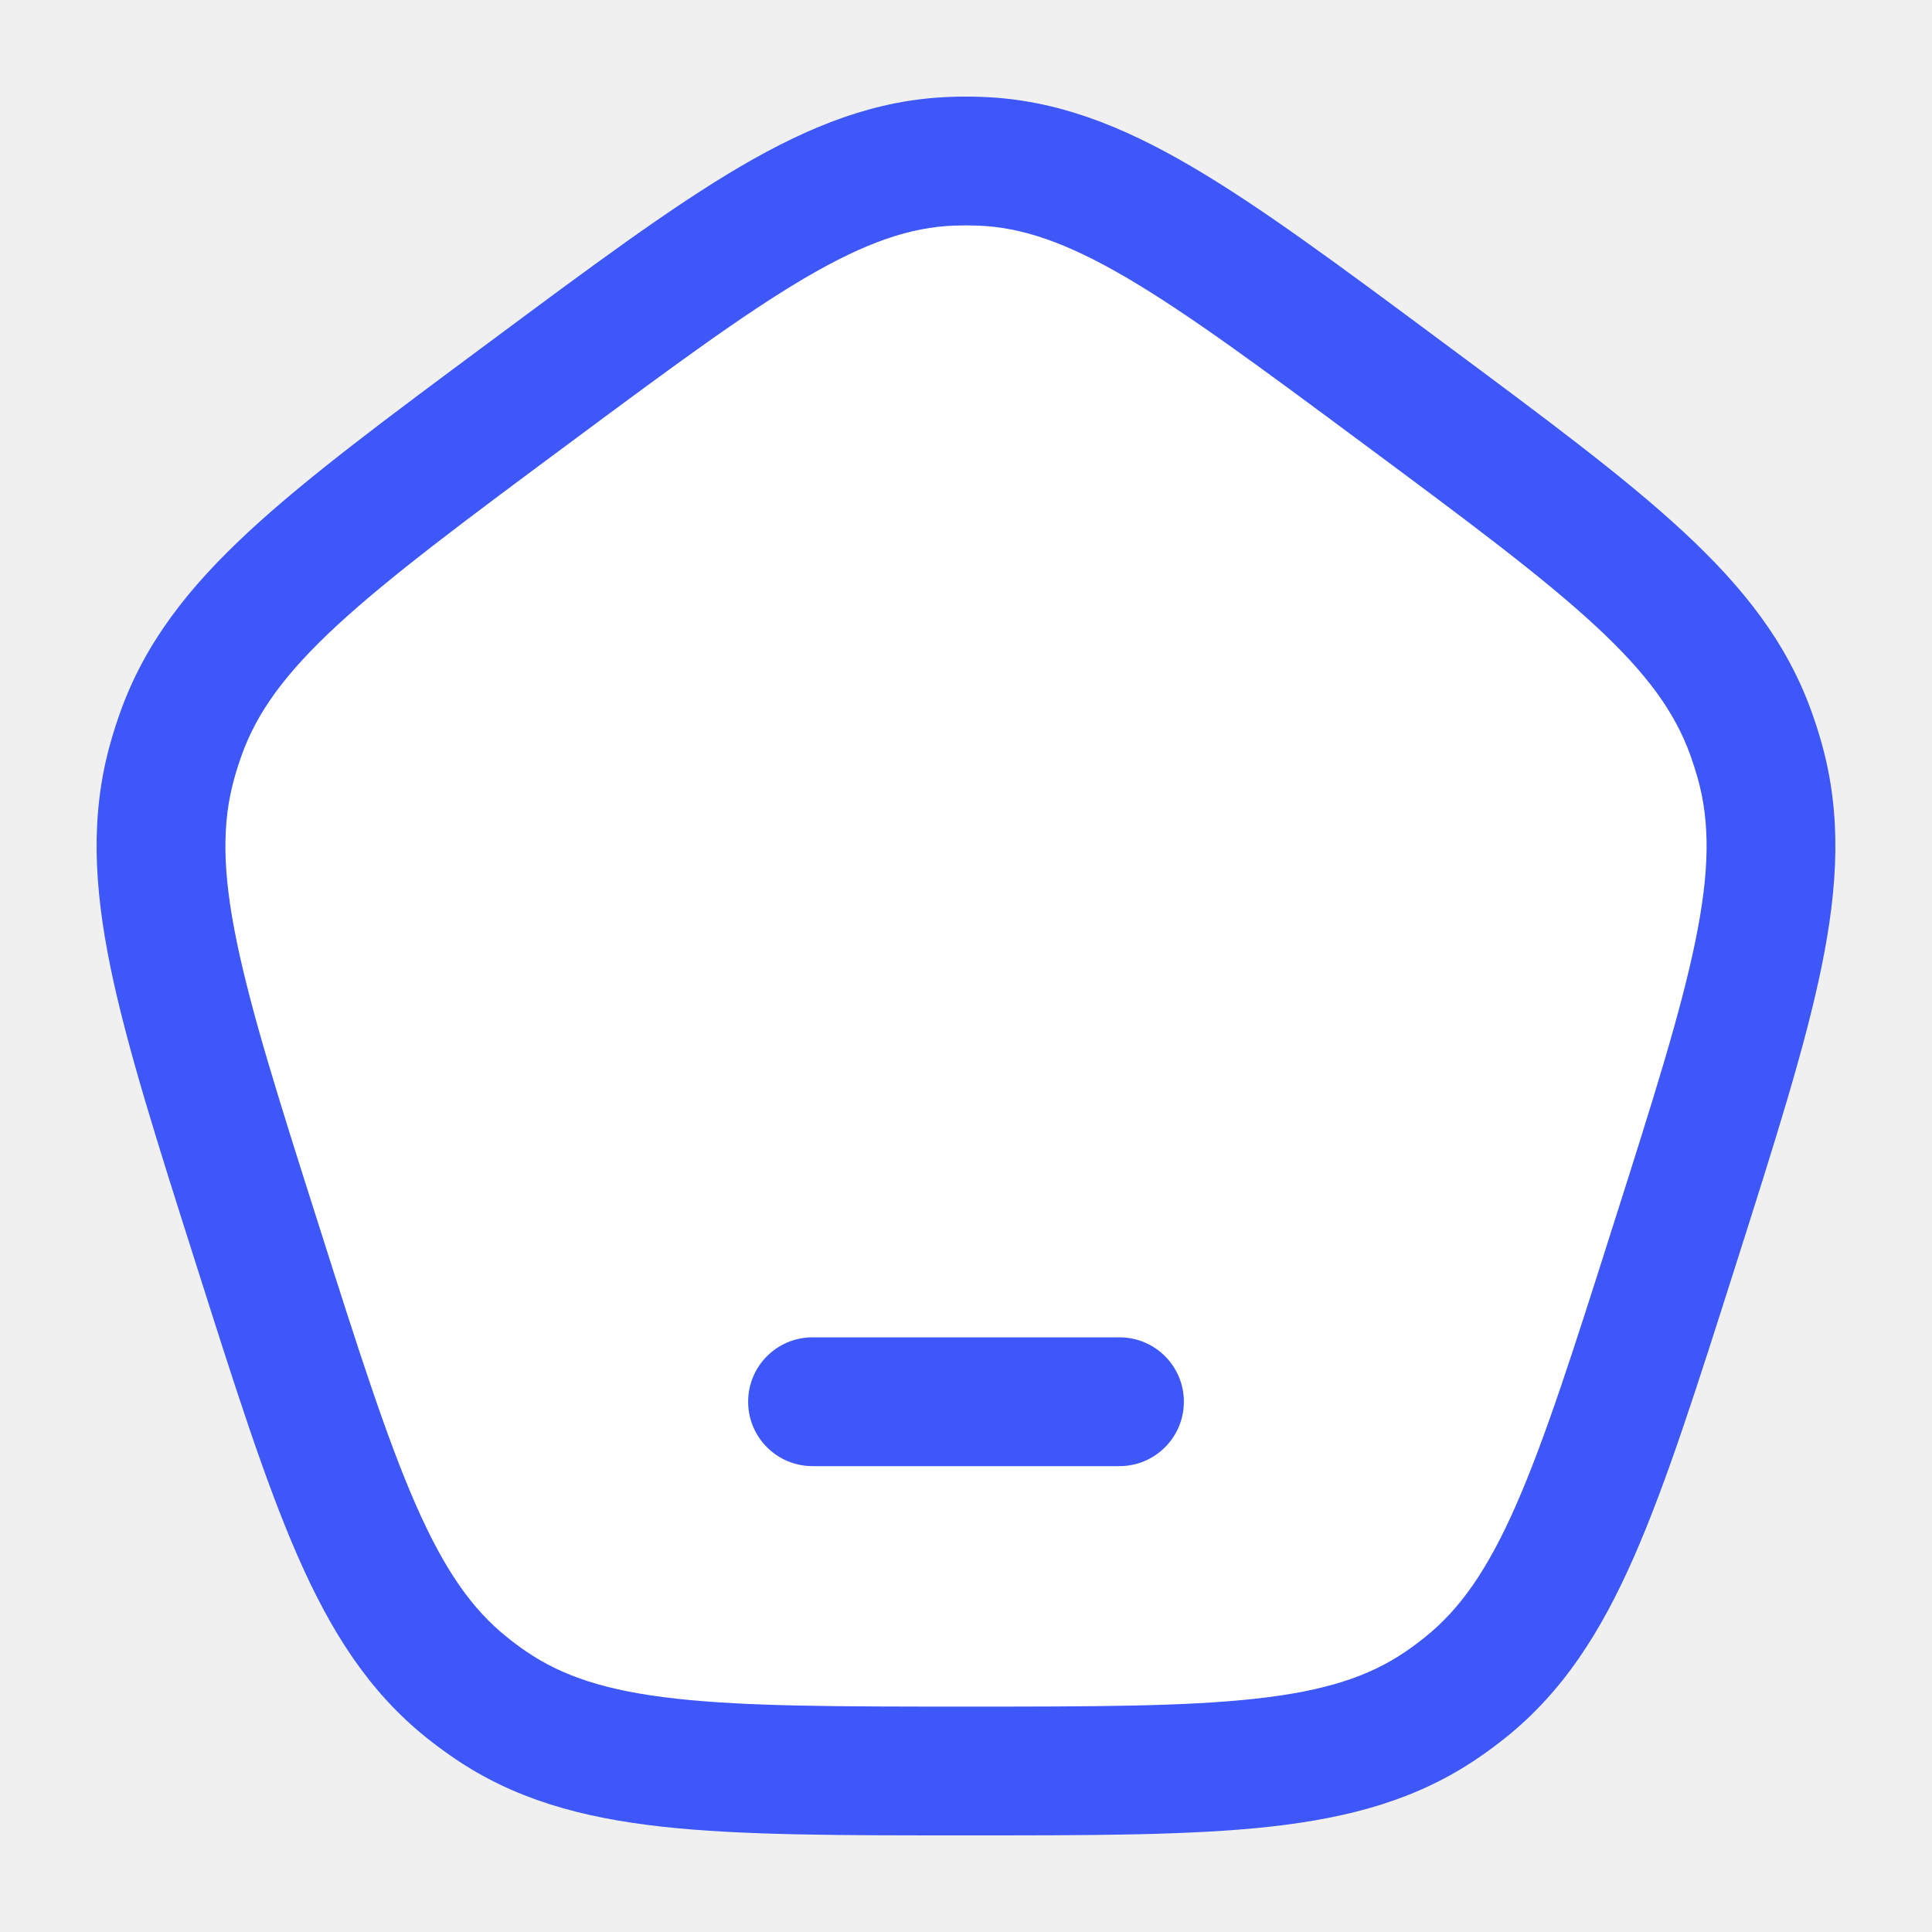
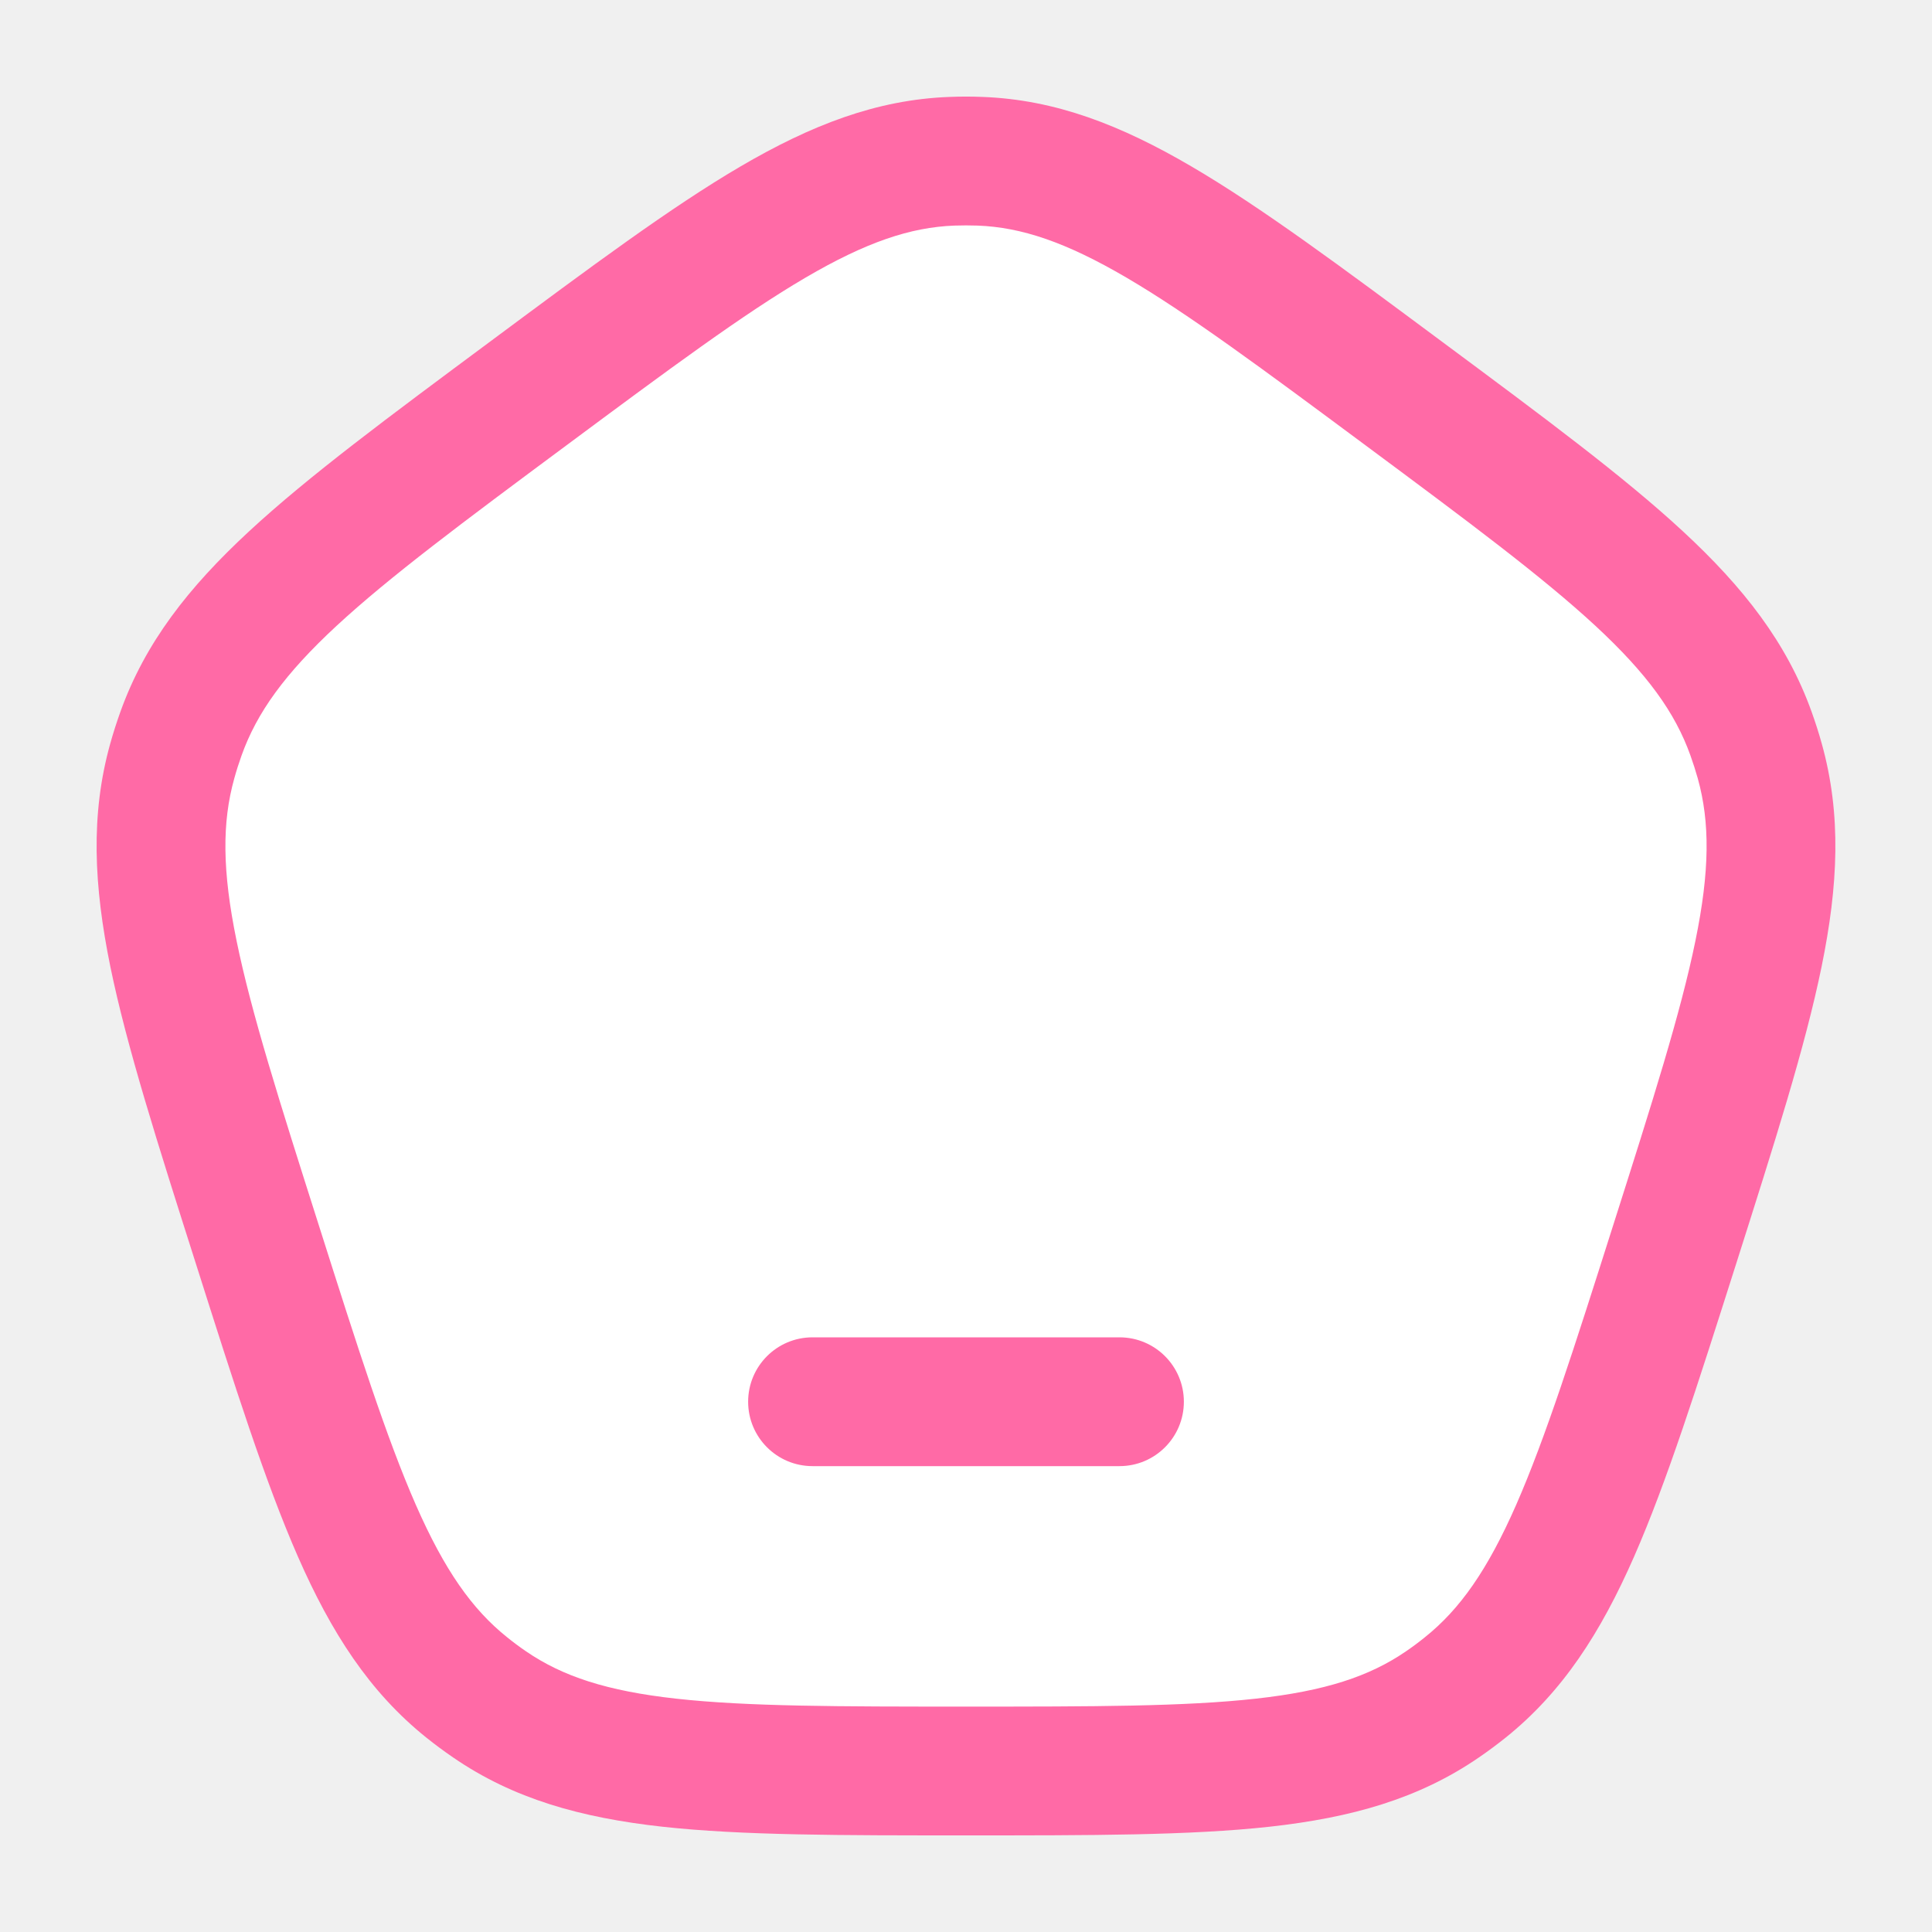
<svg xmlns="http://www.w3.org/2000/svg" width="30" height="30" viewBox="0 0 30 30" fill="none">
  <path d="M8.2 6.112C11.378 3.752 12.967 2.572 14.782 2.504C14.927 2.499 15.073 2.499 15.218 2.504C17.033 2.572 18.622 3.752 21.8 6.112C24.978 8.471 26.567 9.651 27.191 11.394C27.241 11.534 27.286 11.675 27.326 11.819C27.823 13.603 27.216 15.512 26.003 19.33C24.789 23.148 24.182 25.057 22.753 26.203C22.638 26.294 22.52 26.382 22.399 26.465C20.892 27.5 18.928 27.5 15 27.5C11.072 27.5 9.108 27.5 7.601 26.465C7.48 26.382 7.362 26.294 7.247 26.203C5.818 25.057 5.211 23.148 3.998 19.33C2.784 15.512 2.177 13.603 2.674 11.819C2.714 11.675 2.759 11.534 2.809 11.394C3.433 9.651 5.022 8.471 8.2 6.112Z" fill="white" />
-   <path d="M3.998 19.33L4.951 19.027V19.027L3.998 19.33ZM2.674 11.819L3.638 12.087L2.674 11.819ZM8.2 6.112L7.604 5.309V5.309L8.2 6.112ZM2.809 11.394L3.751 11.731L2.809 11.394ZM7.601 26.465L7.035 27.289V27.289L7.601 26.465ZM7.247 26.203L6.622 26.983V26.983L7.247 26.203ZM26.003 19.33L25.049 19.027L26.003 19.33ZM22.753 26.203L23.378 26.983V26.983L22.753 26.203ZM22.399 26.465L22.965 27.289V27.289L22.399 26.465ZM21.8 6.112L22.396 5.309V5.309L21.8 6.112ZM27.191 11.394L26.249 11.731L27.191 11.394ZM27.326 11.819L26.363 12.087L27.326 11.819ZM15.218 2.504L15.181 3.503L15.218 2.504ZM14.782 2.504L14.819 3.503L14.782 2.504ZM12.617 20.766C12.064 20.766 11.617 21.214 11.617 21.766C11.617 22.318 12.064 22.766 12.617 22.766V21.766V20.766ZM17.383 22.766C17.936 22.766 18.383 22.318 18.383 21.766C18.383 21.214 17.936 20.766 17.383 20.766V21.766V22.766ZM3.998 19.33L4.951 19.027C4.337 17.098 3.902 15.725 3.674 14.611C3.45 13.52 3.447 12.771 3.638 12.087L2.674 11.819L1.711 11.55C1.404 12.651 1.456 13.749 1.714 15.013C1.969 16.254 2.444 17.745 3.045 19.633L3.998 19.33ZM8.2 6.112L7.604 5.309C6.032 6.476 4.789 7.397 3.868 8.25C2.928 9.12 2.253 9.98 1.868 11.057L2.809 11.394L3.751 11.731C3.989 11.065 4.421 10.464 5.226 9.718C6.05 8.956 7.19 8.107 8.796 6.915L8.2 6.112ZM2.674 11.819L3.638 12.087C3.671 11.967 3.709 11.848 3.751 11.731L2.809 11.394L1.868 11.057C1.81 11.219 1.757 11.384 1.711 11.55L2.674 11.819ZM15 27.5V26.5C13.014 26.5 11.605 26.499 10.502 26.377C9.424 26.258 8.736 26.031 8.167 25.641L7.601 26.465L7.035 27.289C7.973 27.934 9.02 28.225 10.283 28.365C11.521 28.501 13.058 28.5 15 28.5V27.5ZM3.998 19.33L3.045 19.633C3.645 21.522 4.118 23.013 4.626 24.171C5.143 25.349 5.735 26.272 6.622 26.983L7.247 26.203L7.873 25.422C7.331 24.988 6.904 24.384 6.457 23.367C6.002 22.329 5.564 20.957 4.951 19.027L3.998 19.33ZM7.601 26.465L8.167 25.641C8.066 25.572 7.968 25.499 7.873 25.422L7.247 26.203L6.622 26.983C6.756 27.09 6.893 27.192 7.035 27.289L7.601 26.465ZM26.003 19.33L25.049 19.027C24.436 20.957 23.998 22.329 23.543 23.367C23.096 24.384 22.669 24.988 22.127 25.422L22.753 26.203L23.378 26.983C24.265 26.272 24.857 25.349 25.374 24.171C25.882 23.013 26.355 21.522 26.956 19.633L26.003 19.33ZM15 27.5V28.5C16.942 28.5 18.479 28.501 19.717 28.365C20.98 28.225 22.027 27.934 22.965 27.289L22.399 26.465L21.833 25.641C21.265 26.031 20.576 26.258 19.498 26.377C18.395 26.499 16.986 26.5 15 26.5V27.5ZM22.753 26.203L22.127 25.422C22.032 25.499 21.934 25.572 21.833 25.641L22.399 26.465L22.965 27.289C23.107 27.192 23.244 27.09 23.378 26.983L22.753 26.203ZM21.8 6.112L21.204 6.915C22.81 8.107 23.95 8.956 24.774 9.718C25.579 10.464 26.011 11.065 26.249 11.731L27.191 11.394L28.132 11.057C27.747 9.98 27.072 9.12 26.132 8.25C25.211 7.397 23.968 6.476 22.396 5.309L21.8 6.112ZM26.003 19.33L26.956 19.633C27.556 17.745 28.031 16.254 28.285 15.013C28.544 13.749 28.596 12.651 28.289 11.55L27.326 11.819L26.363 12.087C26.553 12.771 26.55 13.52 26.326 14.611C26.098 15.725 25.663 17.098 25.049 19.027L26.003 19.33ZM27.191 11.394L26.249 11.731C26.291 11.848 26.329 11.967 26.363 12.087L27.326 11.819L28.289 11.55C28.243 11.384 28.19 11.219 28.132 11.057L27.191 11.394ZM21.8 6.112L22.396 5.309C20.825 4.142 19.583 3.218 18.503 2.586C17.404 1.942 16.389 1.547 15.256 1.505L15.218 2.504L15.181 3.503C15.862 3.529 16.549 3.759 17.492 4.311C18.456 4.876 19.597 5.722 21.204 6.915L21.8 6.112ZM8.2 6.112L8.796 6.915C10.403 5.722 11.544 4.876 12.508 4.311C13.451 3.759 14.138 3.529 14.819 3.503L14.782 2.504L14.744 1.505C13.611 1.547 12.596 1.942 11.496 2.586C10.417 3.218 9.175 4.142 7.604 5.309L8.2 6.112ZM15.218 2.504L15.256 1.505C15.085 1.498 14.915 1.498 14.744 1.505L14.782 2.504L14.819 3.503C14.94 3.499 15.06 3.499 15.181 3.503L15.218 2.504ZM12.617 21.766V22.766H17.383V21.766V20.766H12.617V21.766Z" fill="#3D57F9" />
+   <path d="M3.998 19.33L4.951 19.027V19.027L3.998 19.33ZM2.674 11.819L3.638 12.087L2.674 11.819ZM8.2 6.112L7.604 5.309V5.309L8.2 6.112ZM2.809 11.394L3.751 11.731L2.809 11.394ZM7.601 26.465L7.035 27.289V27.289L7.601 26.465ZM7.247 26.203L6.622 26.983V26.983L7.247 26.203ZM26.003 19.33L25.049 19.027L26.003 19.33ZM22.753 26.203L23.378 26.983V26.983L22.753 26.203ZM22.399 26.465L22.965 27.289V27.289L22.399 26.465ZM21.8 6.112L22.396 5.309V5.309L21.8 6.112ZM27.191 11.394L26.249 11.731L27.191 11.394ZM27.326 11.819L26.363 12.087L27.326 11.819ZM15.218 2.504L15.181 3.503L15.218 2.504ZM14.782 2.504L14.819 3.503L14.782 2.504ZM12.617 20.766C12.064 20.766 11.617 21.214 11.617 21.766C11.617 22.318 12.064 22.766 12.617 22.766V21.766V20.766ZM17.383 22.766C17.936 22.766 18.383 22.318 18.383 21.766C18.383 21.214 17.936 20.766 17.383 20.766V21.766V22.766ZM3.998 19.33L4.951 19.027C4.337 17.098 3.902 15.725 3.674 14.611C3.45 13.52 3.447 12.771 3.638 12.087L2.674 11.819L1.711 11.55C1.404 12.651 1.456 13.749 1.714 15.013C1.969 16.254 2.444 17.745 3.045 19.633L3.998 19.33ZM8.2 6.112L7.604 5.309C6.032 6.476 4.789 7.397 3.868 8.25C2.928 9.12 2.253 9.98 1.868 11.057L2.809 11.394L3.751 11.731C3.989 11.065 4.421 10.464 5.226 9.718C6.05 8.956 7.19 8.107 8.796 6.915L8.2 6.112ZM2.674 11.819L3.638 12.087C3.671 11.967 3.709 11.848 3.751 11.731L2.809 11.394L1.868 11.057C1.81 11.219 1.757 11.384 1.711 11.55L2.674 11.819ZM15 27.5V26.5C13.014 26.5 11.605 26.499 10.502 26.377C9.424 26.258 8.736 26.031 8.167 25.641L7.601 26.465L7.035 27.289C7.973 27.934 9.02 28.225 10.283 28.365C11.521 28.501 13.058 28.5 15 28.5V27.5ZM3.998 19.33L3.045 19.633C3.645 21.522 4.118 23.013 4.626 24.171C5.143 25.349 5.735 26.272 6.622 26.983L7.247 26.203L7.873 25.422C7.331 24.988 6.904 24.384 6.457 23.367C6.002 22.329 5.564 20.957 4.951 19.027L3.998 19.33ZM7.601 26.465L8.167 25.641C8.066 25.572 7.968 25.499 7.873 25.422L7.247 26.203L6.622 26.983C6.756 27.09 6.893 27.192 7.035 27.289L7.601 26.465ZM26.003 19.33L25.049 19.027C24.436 20.957 23.998 22.329 23.543 23.367C23.096 24.384 22.669 24.988 22.127 25.422L22.753 26.203L23.378 26.983C24.265 26.272 24.857 25.349 25.374 24.171C25.882 23.013 26.355 21.522 26.956 19.633L26.003 19.33ZM15 27.5V28.5C16.942 28.5 18.479 28.501 19.717 28.365C20.98 28.225 22.027 27.934 22.965 27.289L22.399 26.465L21.833 25.641C21.265 26.031 20.576 26.258 19.498 26.377C18.395 26.499 16.986 26.5 15 26.5V27.5ZM22.753 26.203L22.127 25.422C22.032 25.499 21.934 25.572 21.833 25.641L22.399 26.465L22.965 27.289C23.107 27.192 23.244 27.09 23.378 26.983L22.753 26.203ZM21.8 6.112L21.204 6.915C22.81 8.107 23.95 8.956 24.774 9.718C25.579 10.464 26.011 11.065 26.249 11.731L27.191 11.394L28.132 11.057C27.747 9.98 27.072 9.12 26.132 8.25C25.211 7.397 23.968 6.476 22.396 5.309L21.8 6.112ZM26.003 19.33L26.956 19.633C27.556 17.745 28.031 16.254 28.285 15.013C28.544 13.749 28.596 12.651 28.289 11.55L27.326 11.819L26.363 12.087C26.553 12.771 26.55 13.52 26.326 14.611C26.098 15.725 25.663 17.098 25.049 19.027L26.003 19.33ZM27.191 11.394L26.249 11.731C26.291 11.848 26.329 11.967 26.363 12.087L27.326 11.819L28.289 11.55C28.243 11.384 28.19 11.219 28.132 11.057L27.191 11.394ZM21.8 6.112L22.396 5.309C20.825 4.142 19.583 3.218 18.503 2.586C17.404 1.942 16.389 1.547 15.256 1.505L15.218 2.504L15.181 3.503C15.862 3.529 16.549 3.759 17.492 4.311C18.456 4.876 19.597 5.722 21.204 6.915L21.8 6.112ZM8.2 6.112L8.796 6.915C10.403 5.722 11.544 4.876 12.508 4.311C13.451 3.759 14.138 3.529 14.819 3.503L14.782 2.504L14.744 1.505C13.611 1.547 12.596 1.942 11.496 2.586C10.417 3.218 9.175 4.142 7.604 5.309L8.2 6.112ZM15.218 2.504L15.256 1.505C15.085 1.498 14.915 1.498 14.744 1.505L14.782 2.504L14.819 3.503C14.94 3.499 15.06 3.499 15.181 3.503L15.218 2.504ZM12.617 21.766V22.766H17.383V21.766V20.766H12.617V21.766Z" fill="#FF6AA6" />
</svg>
